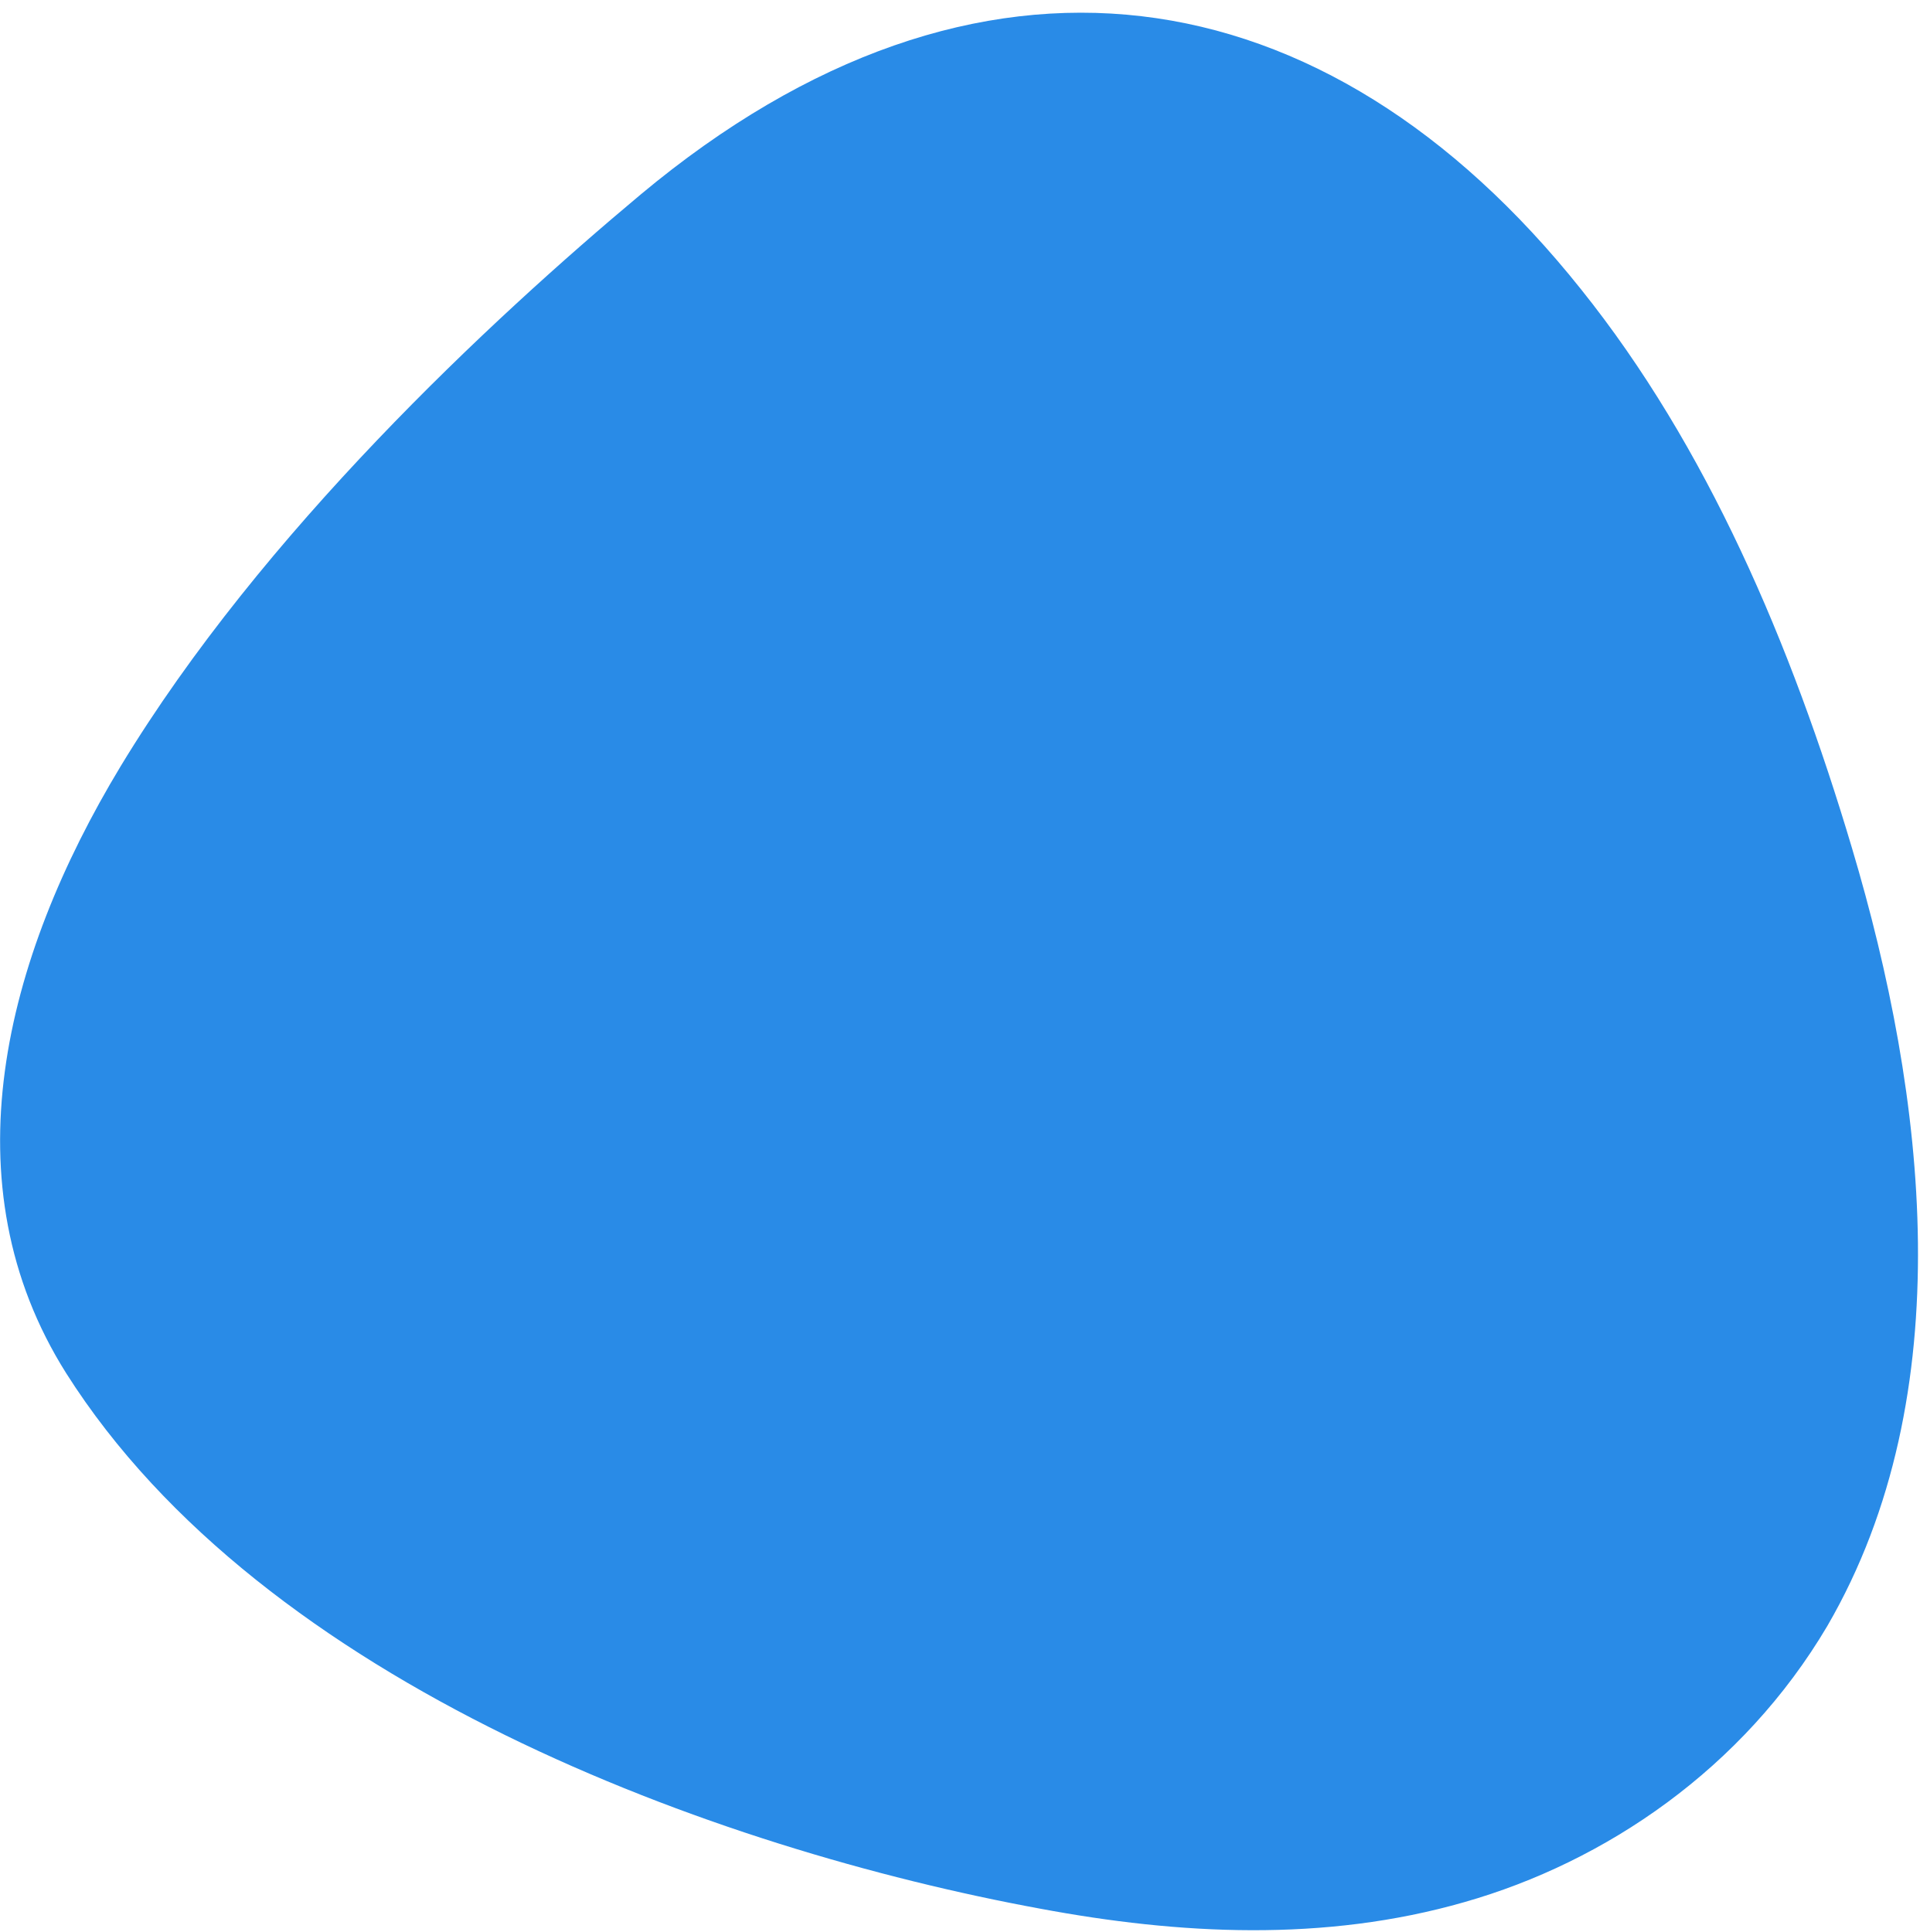
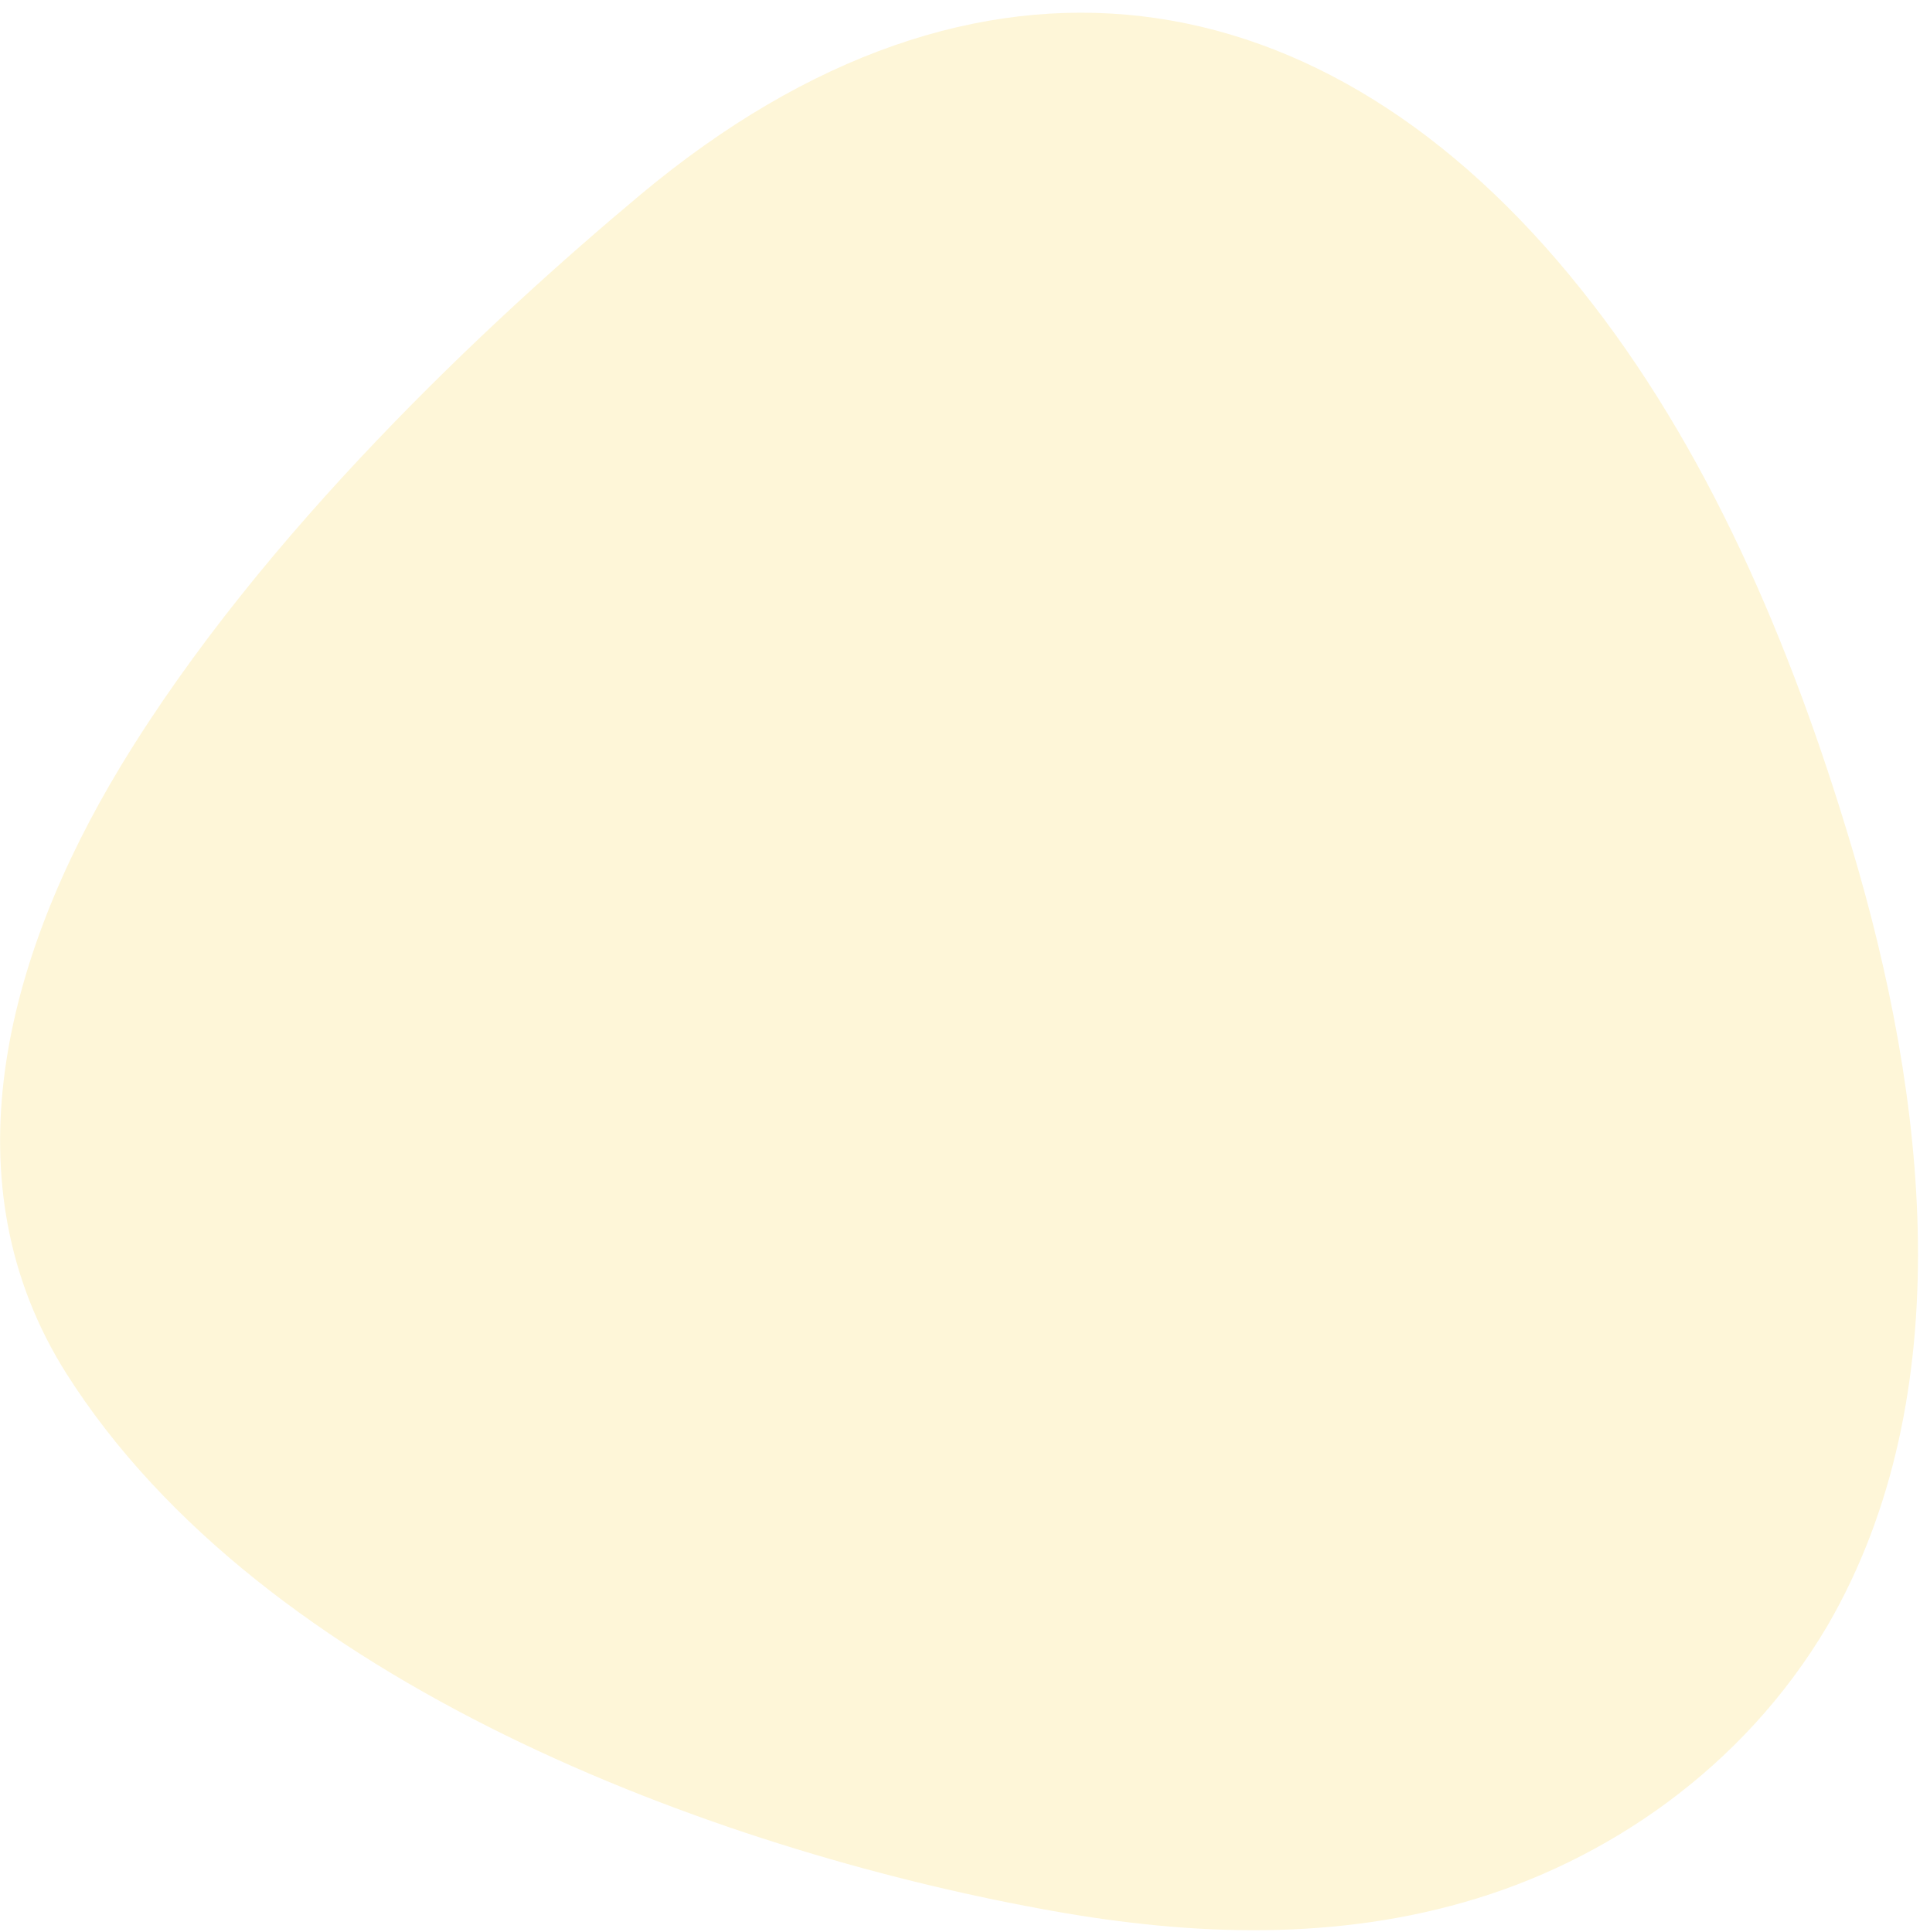
<svg xmlns="http://www.w3.org/2000/svg" width="148" height="149" viewBox="0 0 148 149" fill="none">
-   <path d="M9.3 59.1C0.3 74 -4.1 91.3 5.1 105.9C20.3 129.9 55.2 142.6 80.2 147.2C90.9 149.2 102.1 149.8 112.9 146.7C123.8 143.6 134.4 136.4 140.9 125.4C151.3 107.5 148.5 84.5 142.8 65.4C138.1 49.6 131.6 34.4 121.9 22.3C102.2 -2.4 75.4 -6.7 49.4 15C37.8 24.7 20.2 41.1 9.3 59.1Z" fill="#298BE7" />
+   <path d="M9.3 59.1C0.3 74 -4.1 91.3 5.1 105.9C20.3 129.9 55.2 142.6 80.2 147.2C90.9 149.2 102.1 149.8 112.9 146.7C123.8 143.6 134.4 136.4 140.9 125.4C151.3 107.5 148.5 84.5 142.8 65.4C138.1 49.6 131.6 34.4 121.9 22.3C102.2 -2.4 75.4 -6.7 49.4 15C37.8 24.7 20.2 41.1 9.3 59.1Z" fill="#FEF6D8" />
</svg>
